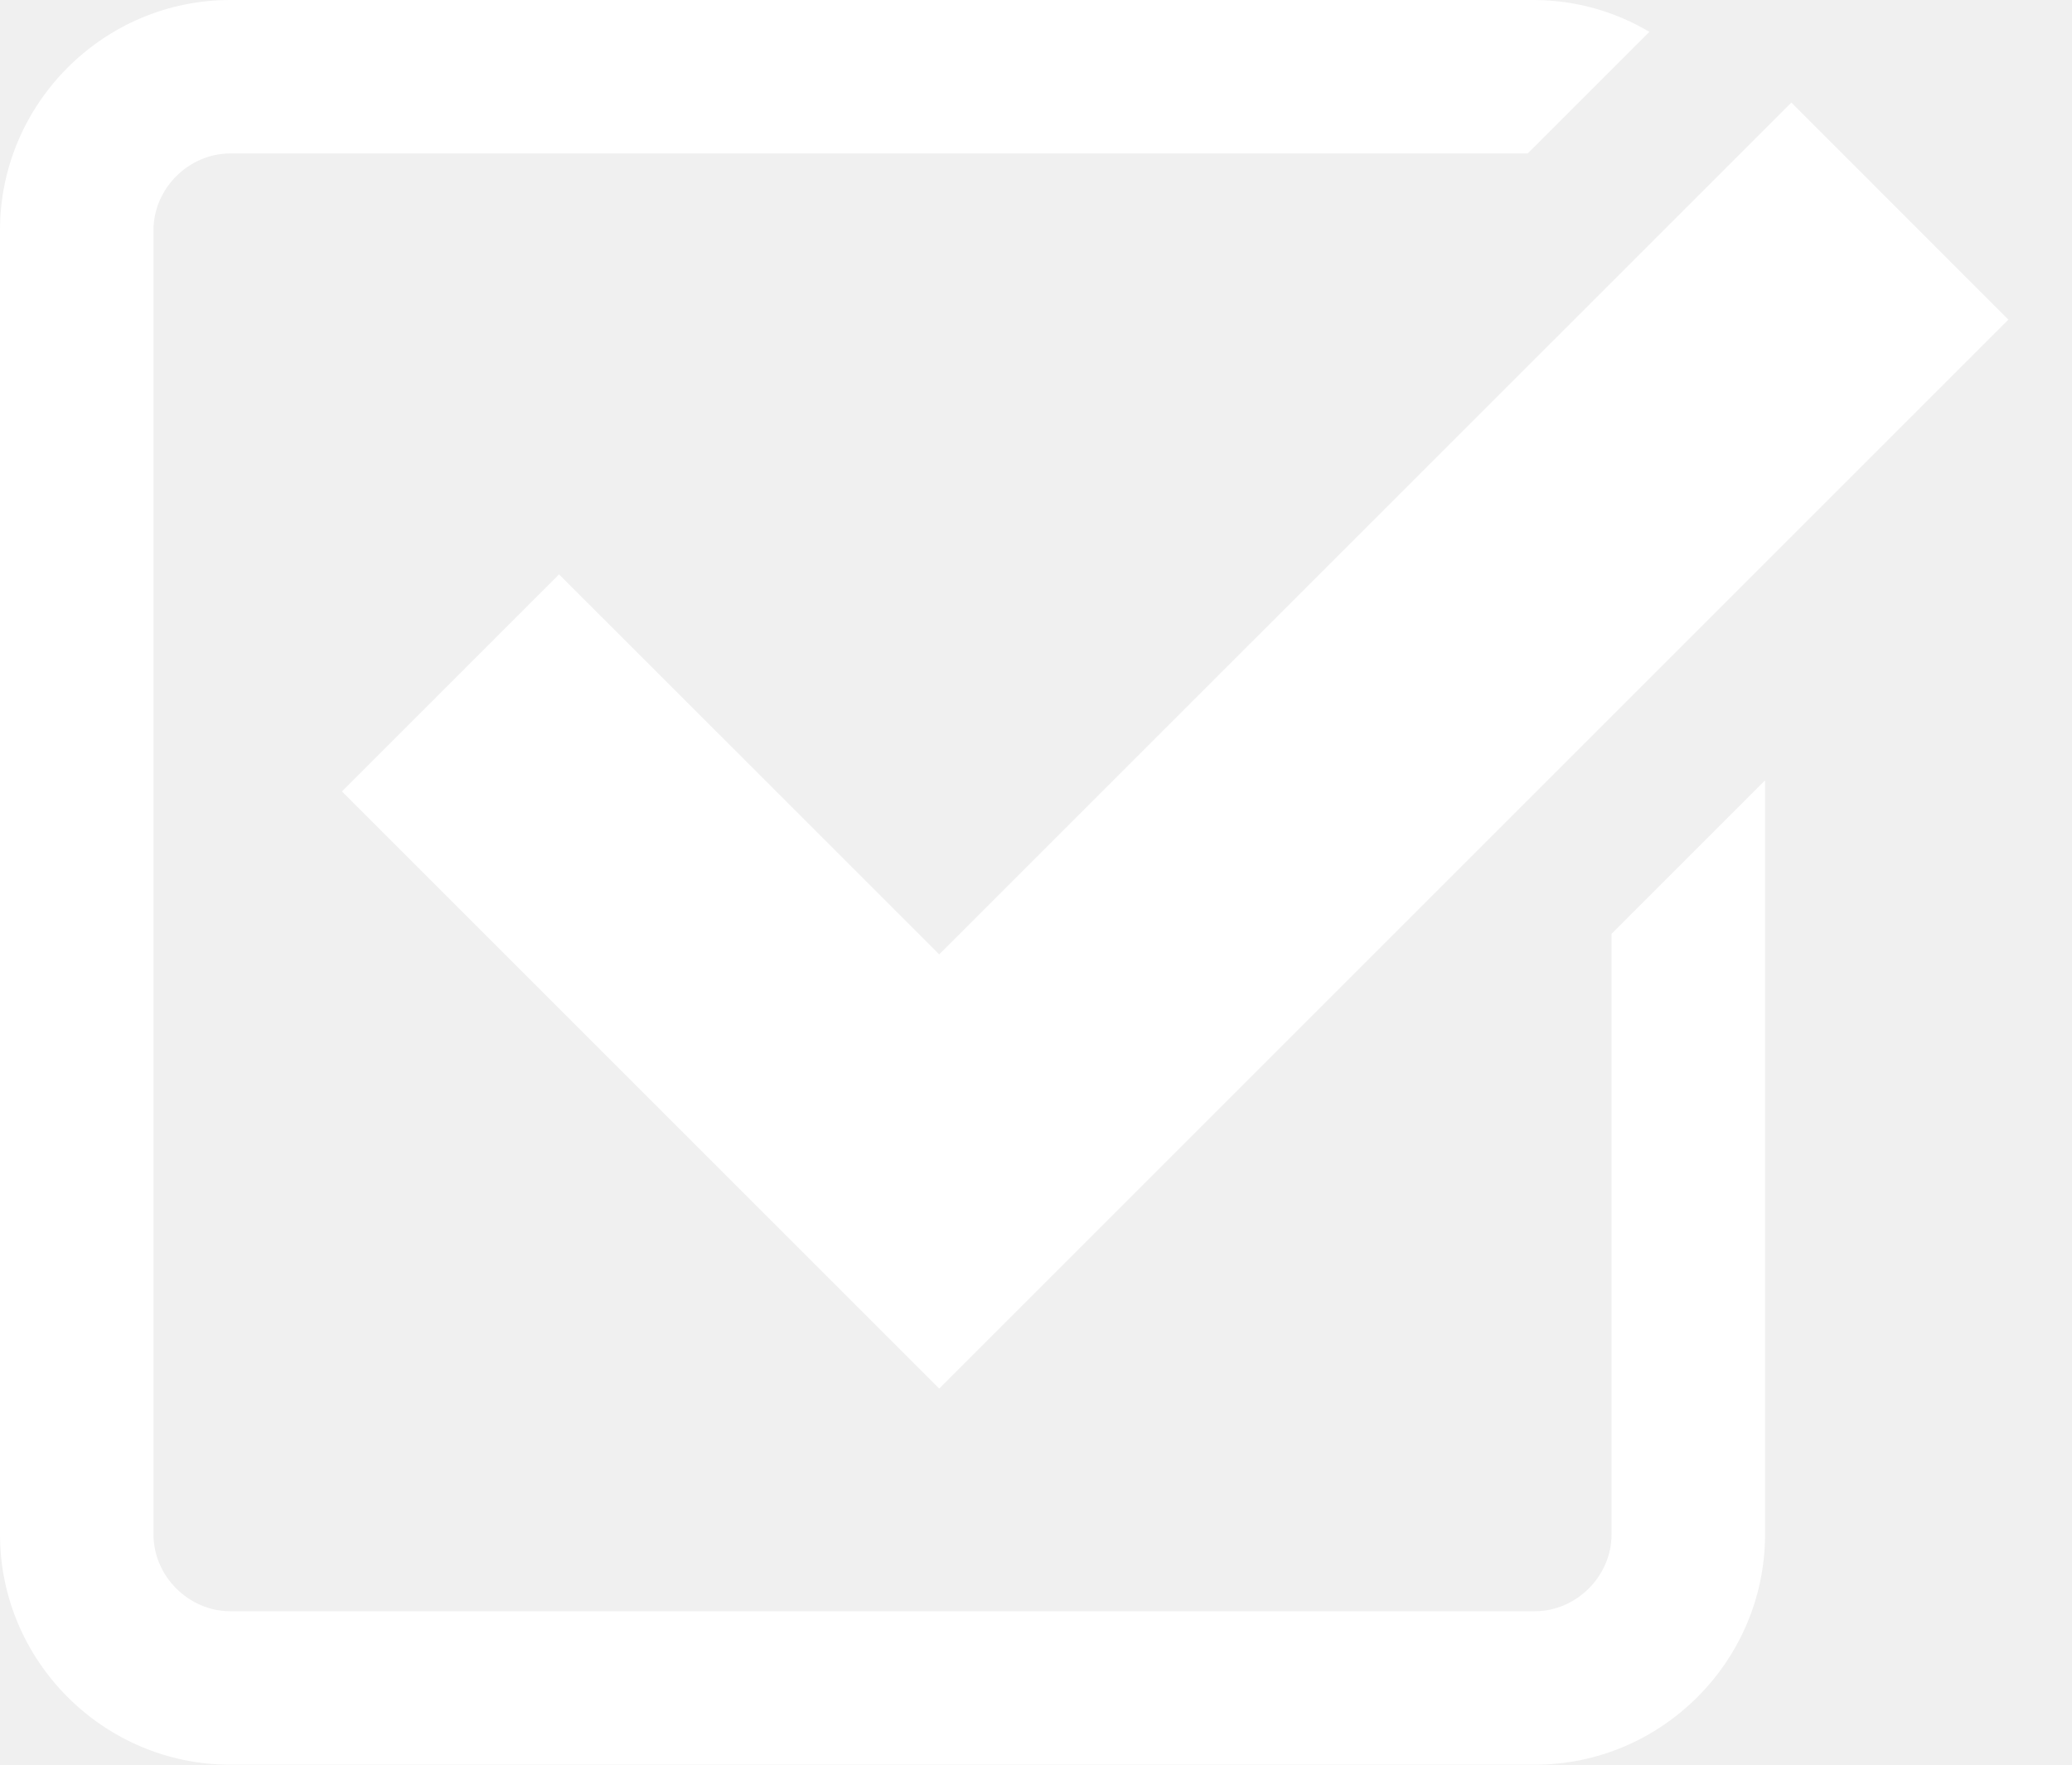
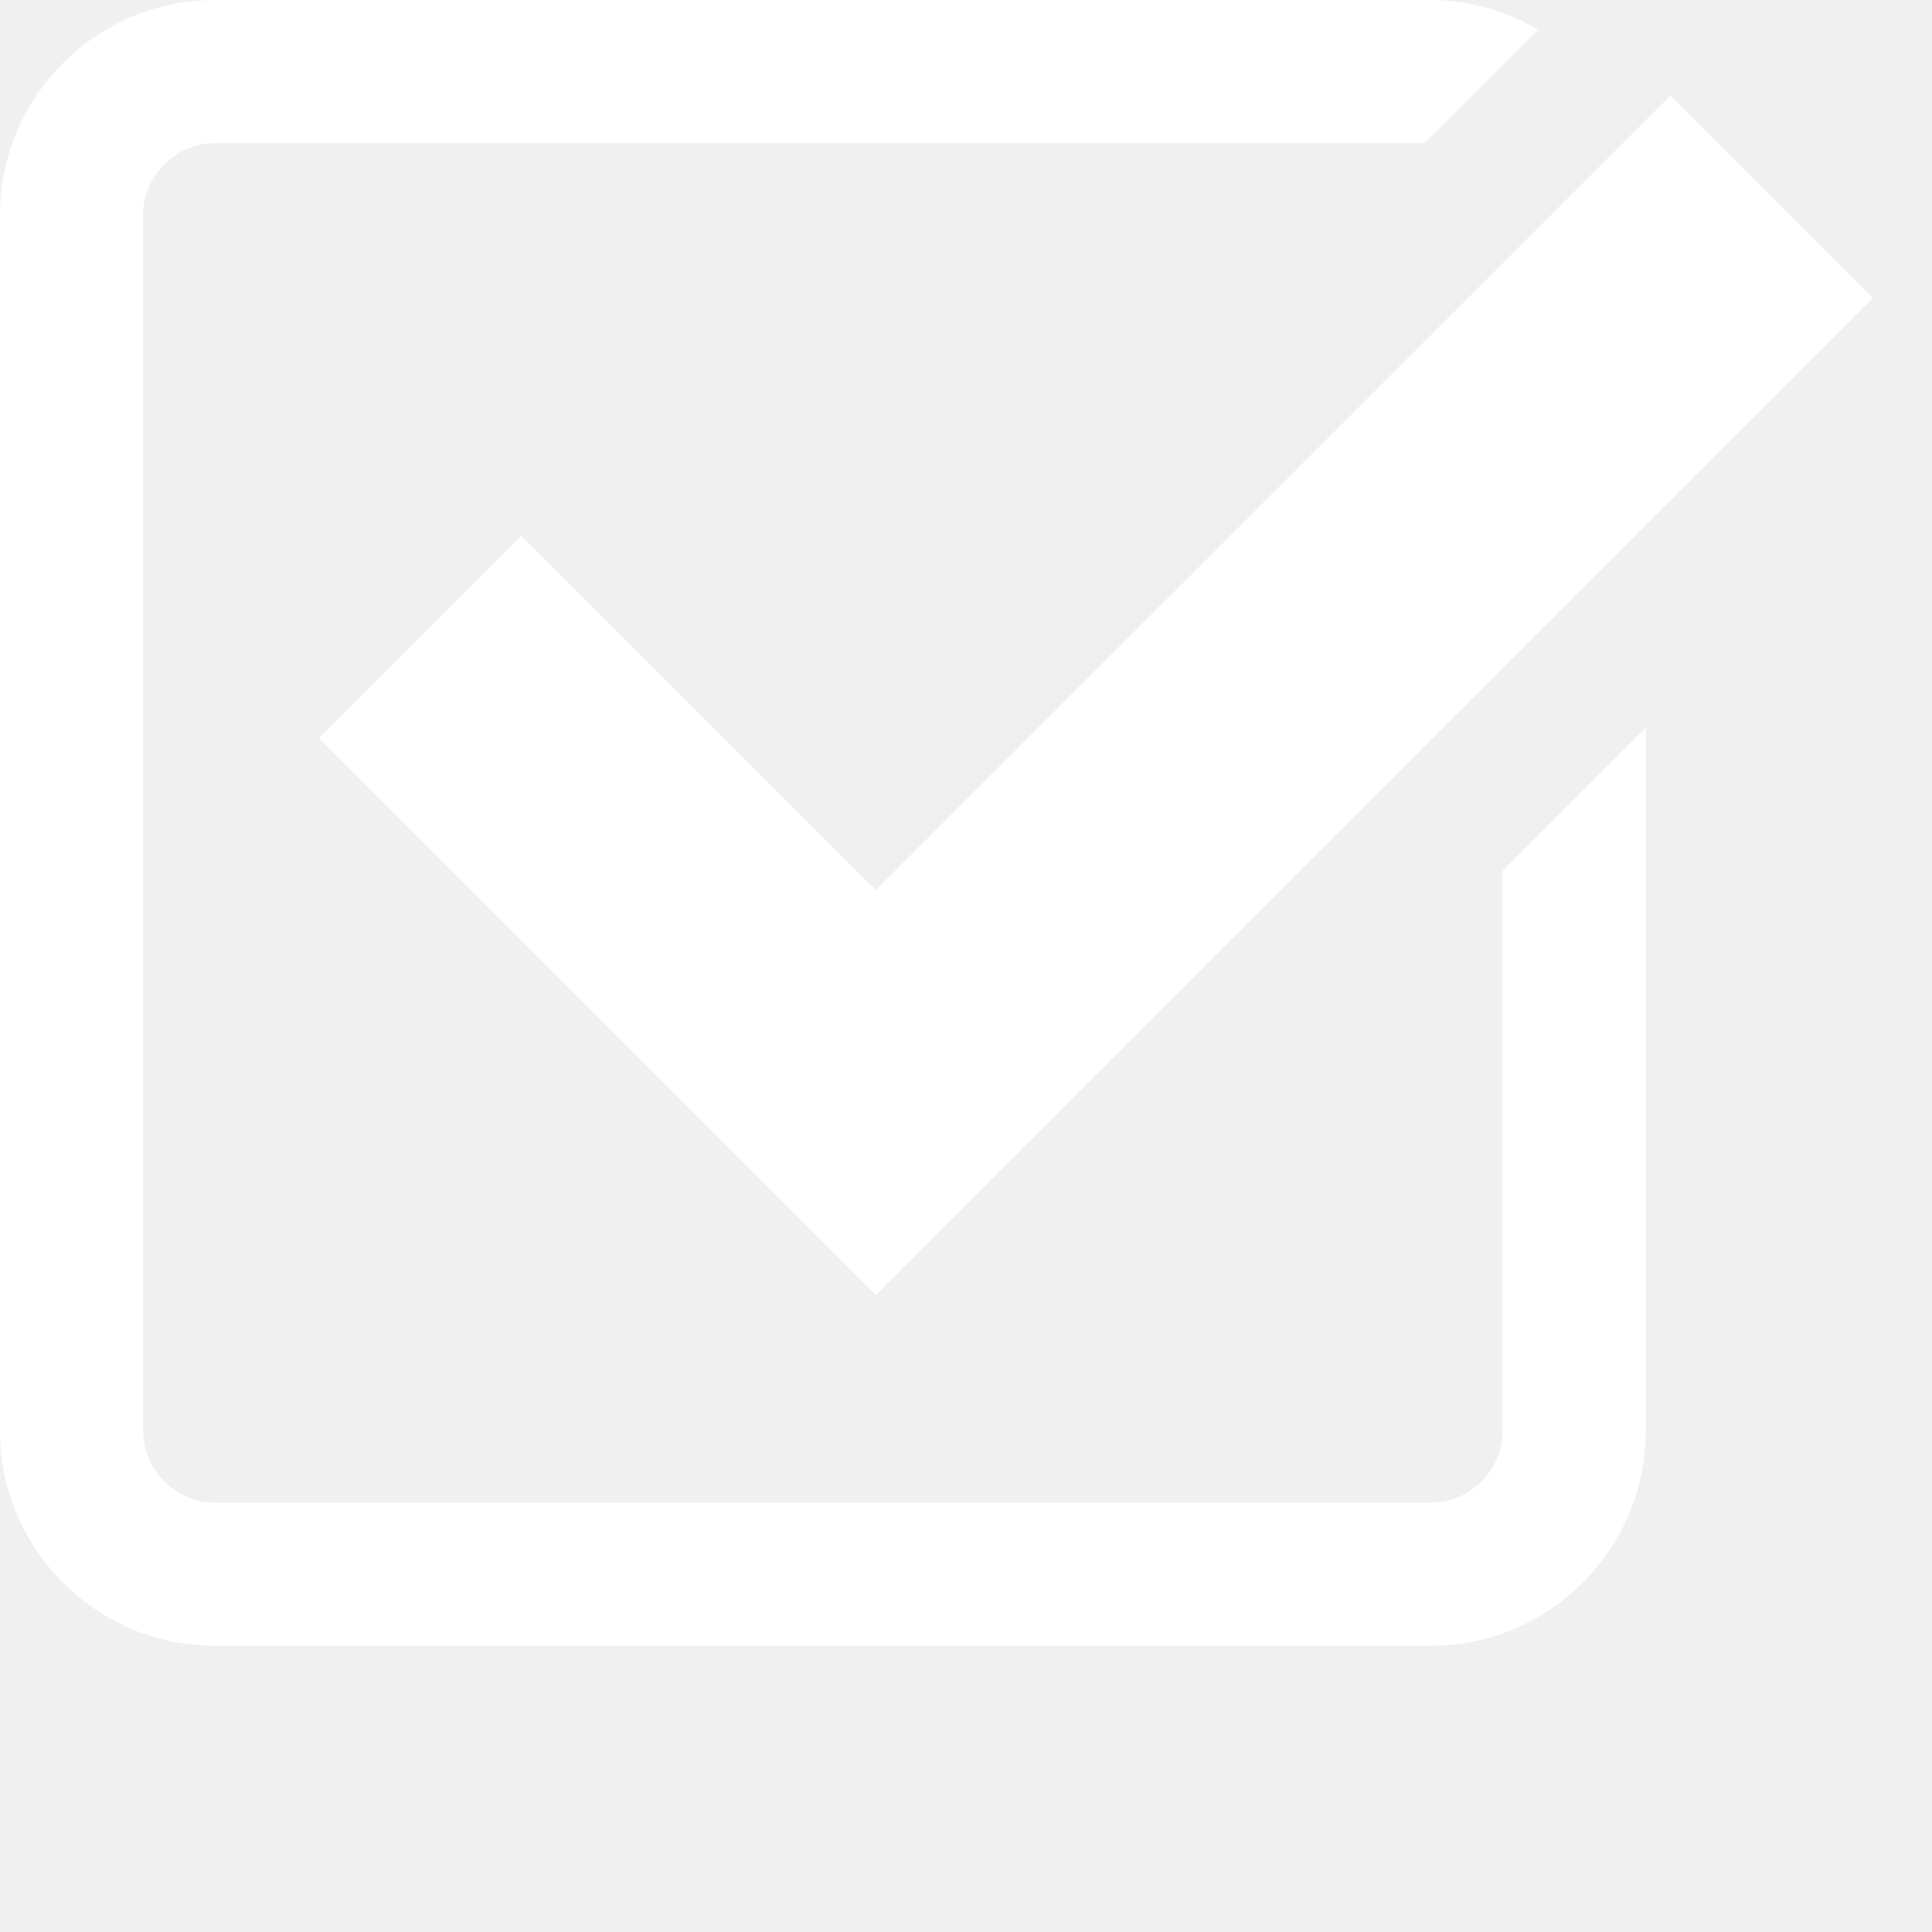
- <svg xmlns="http://www.w3.org/2000/svg" width="27" height="23" viewBox="0 0 27 23">
+ <svg xmlns="http://www.w3.org/2000/svg" width="27" height="27" viewBox="0 0 27 27">
  <path fill="#FFFFFF" d="M7.285 7.486l-2.829 2.829 7.783 7.783L26.171 4.166l-2.828-2.829-11.104 11.102z" />
  <path fill="#FFFFFF" d="M21 20c0 .542-.458 1-1 1H3c-.542 0-1-.458-1-1V3c0-.542.458-1 1-1h16.908L21.493.415A2.96 2.96 0 0 0 20 0H3C1.35 0 0 1.35 0 3v17c0 1.65 1.35 3 3 3h17c1.65 0 3-1.35 3-3v-9.829l-2 2V20z" />
</svg>
